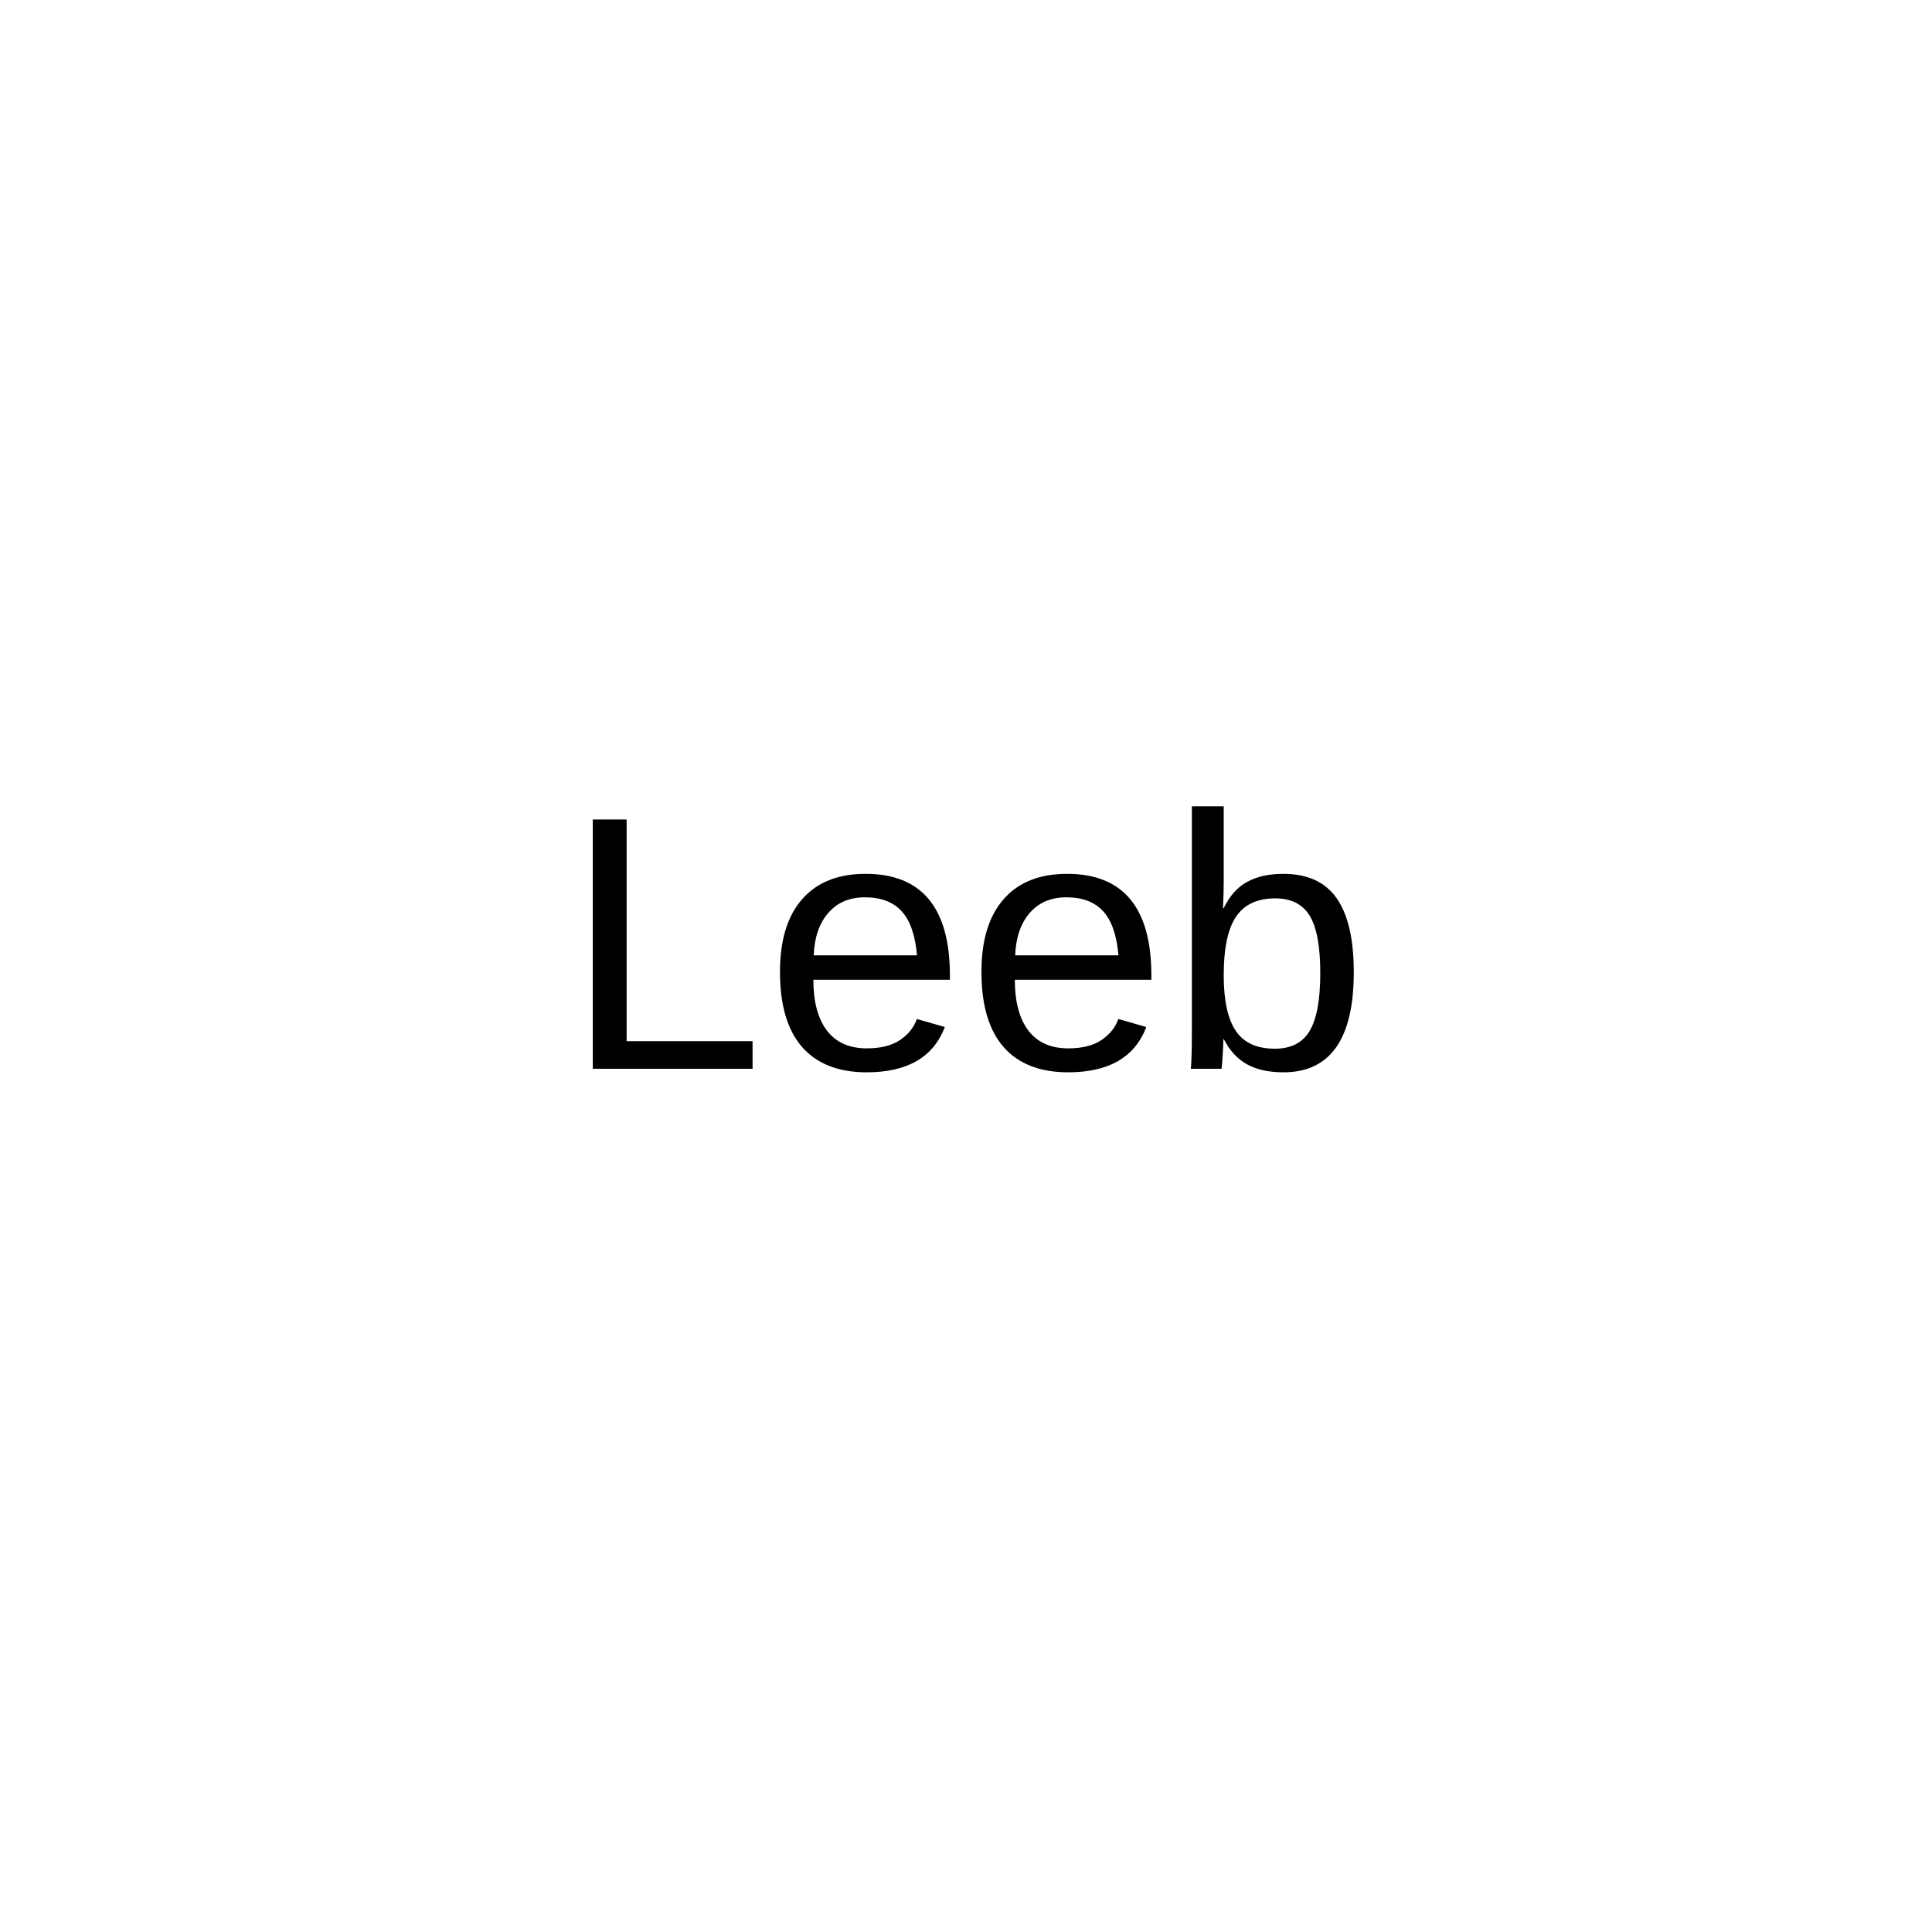
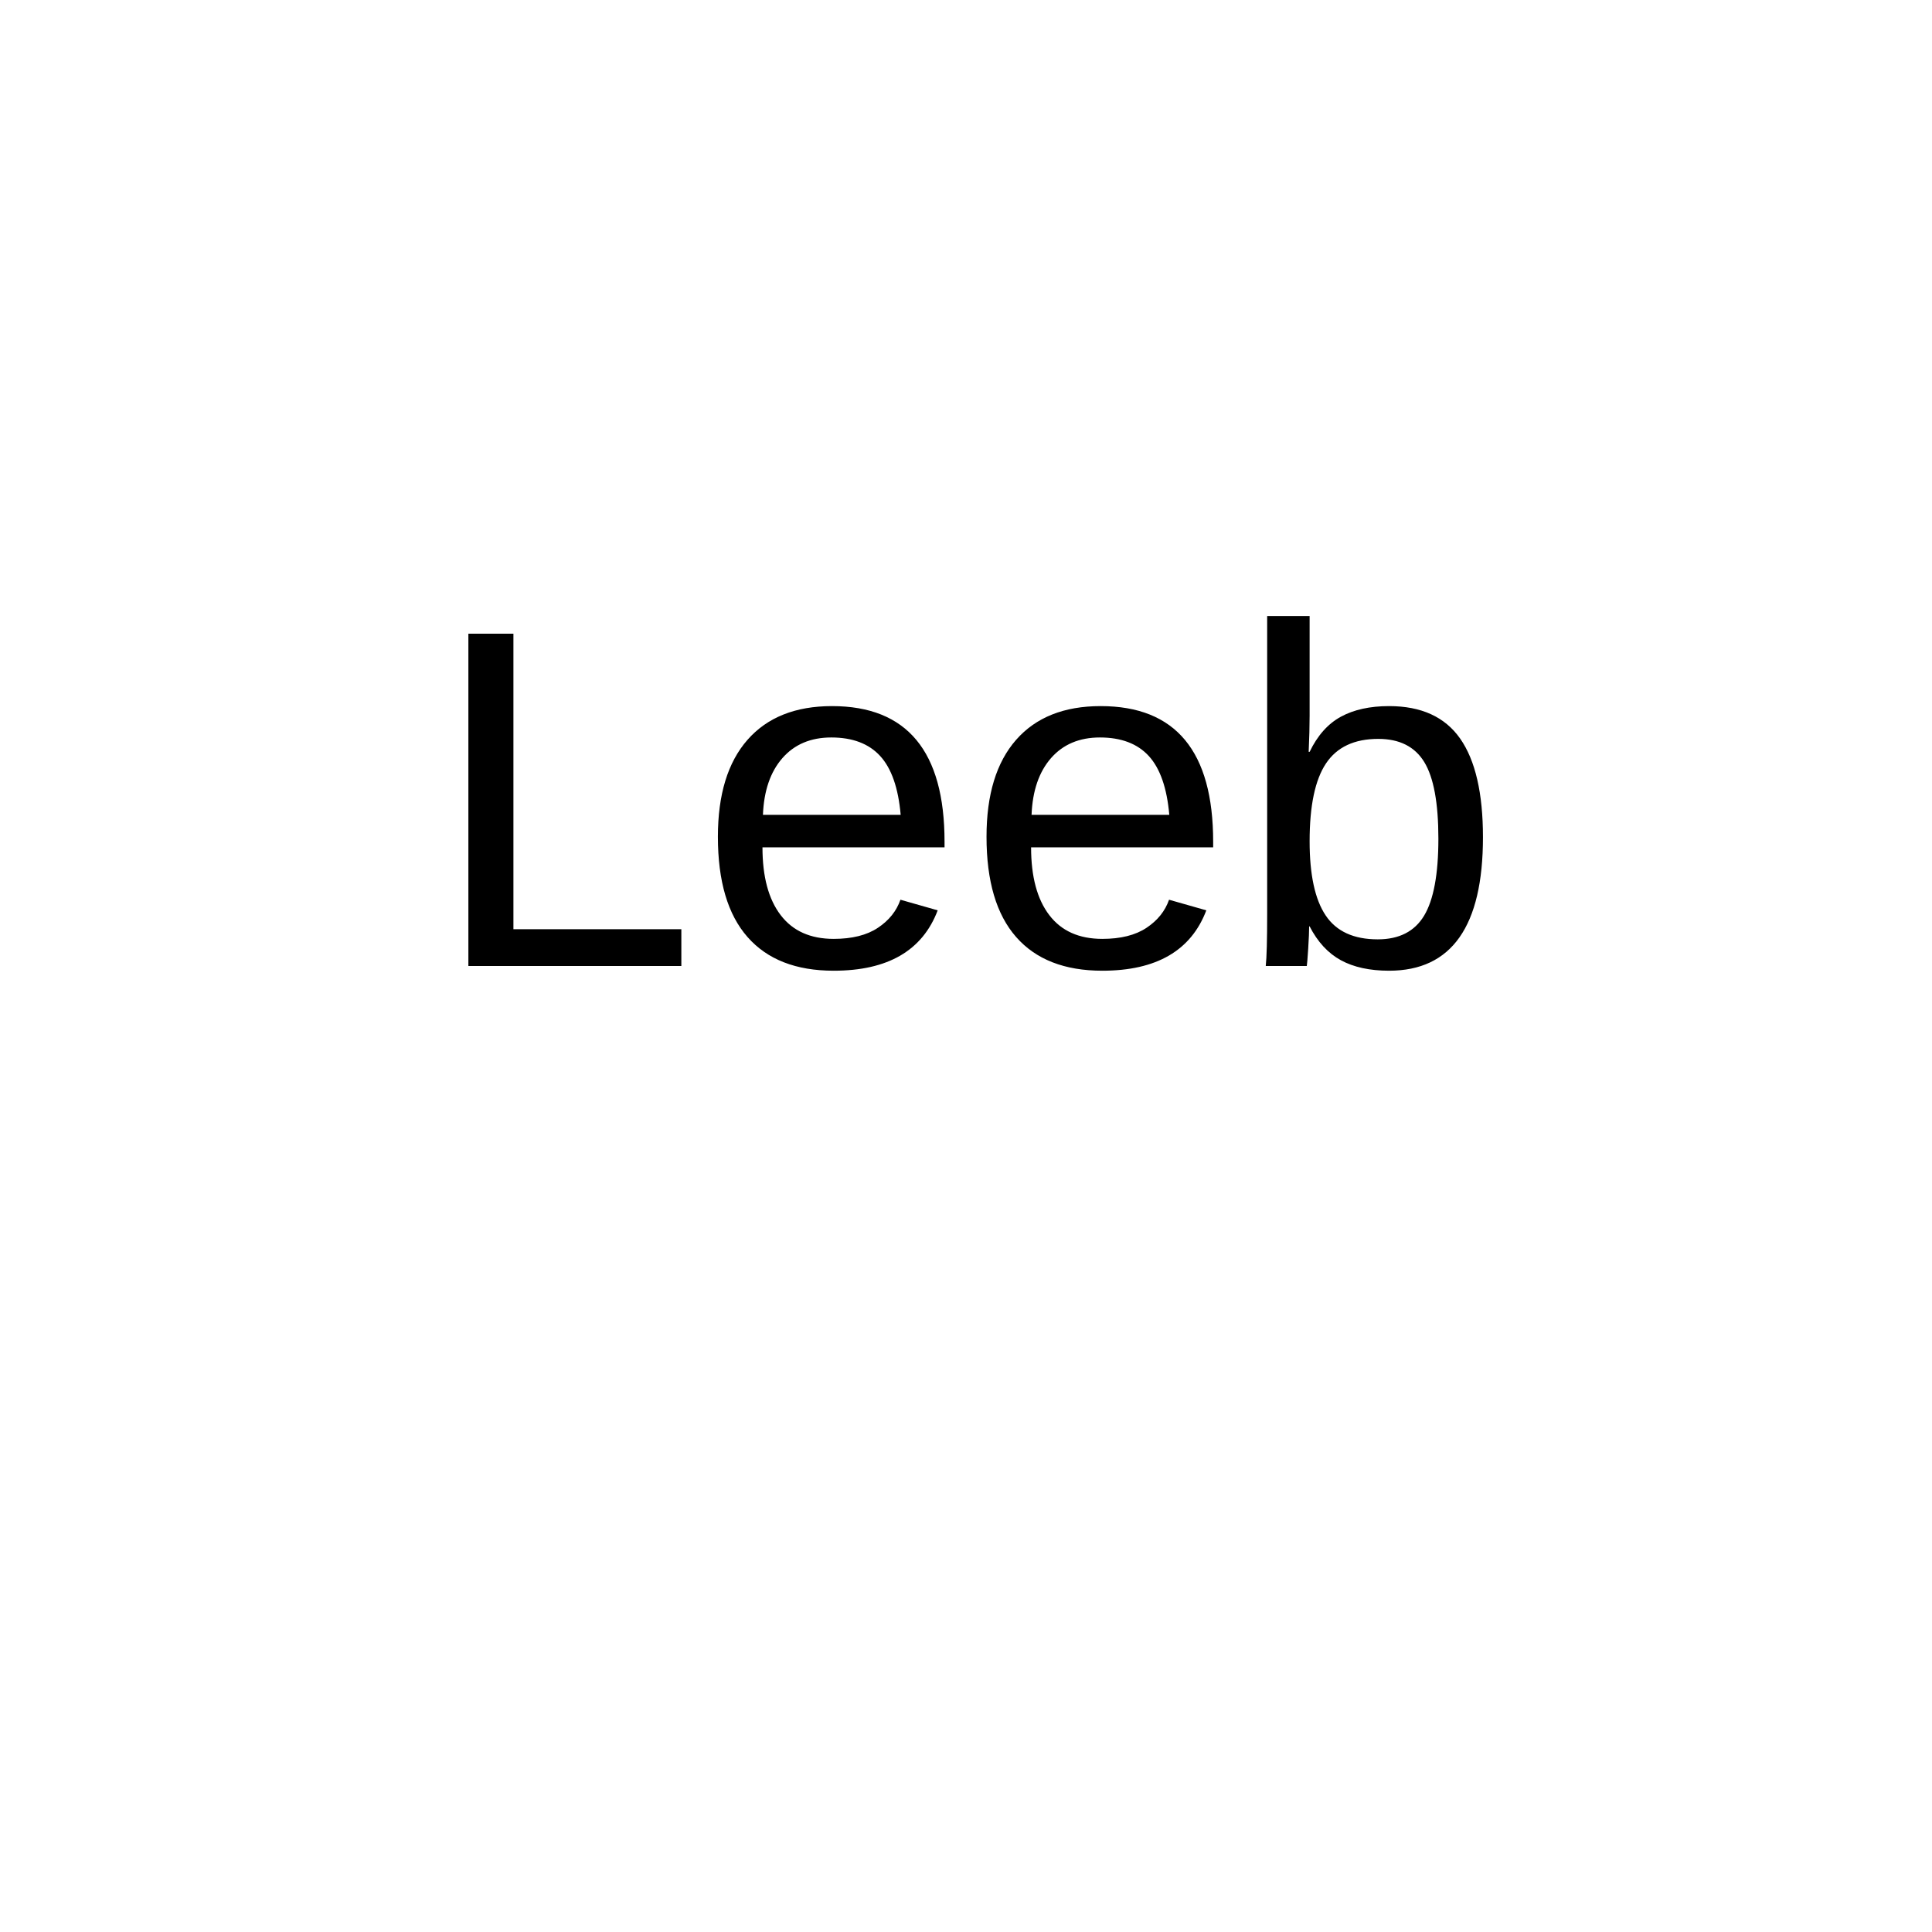
<svg xmlns="http://www.w3.org/2000/svg" version="1.2" baseProfile="tiny-ps" width="256" height="256">
-   <text x="50%" y="50%" font-family="Arial" font-size="48" fill="black" text-anchor="middle" dominant-baseline="middle">Leeb</text>
+   <text x="50%" y="50%" font-family="Arial" font-size="64" fill="black" text-anchor="middle">Leeb</text>
</svg>
